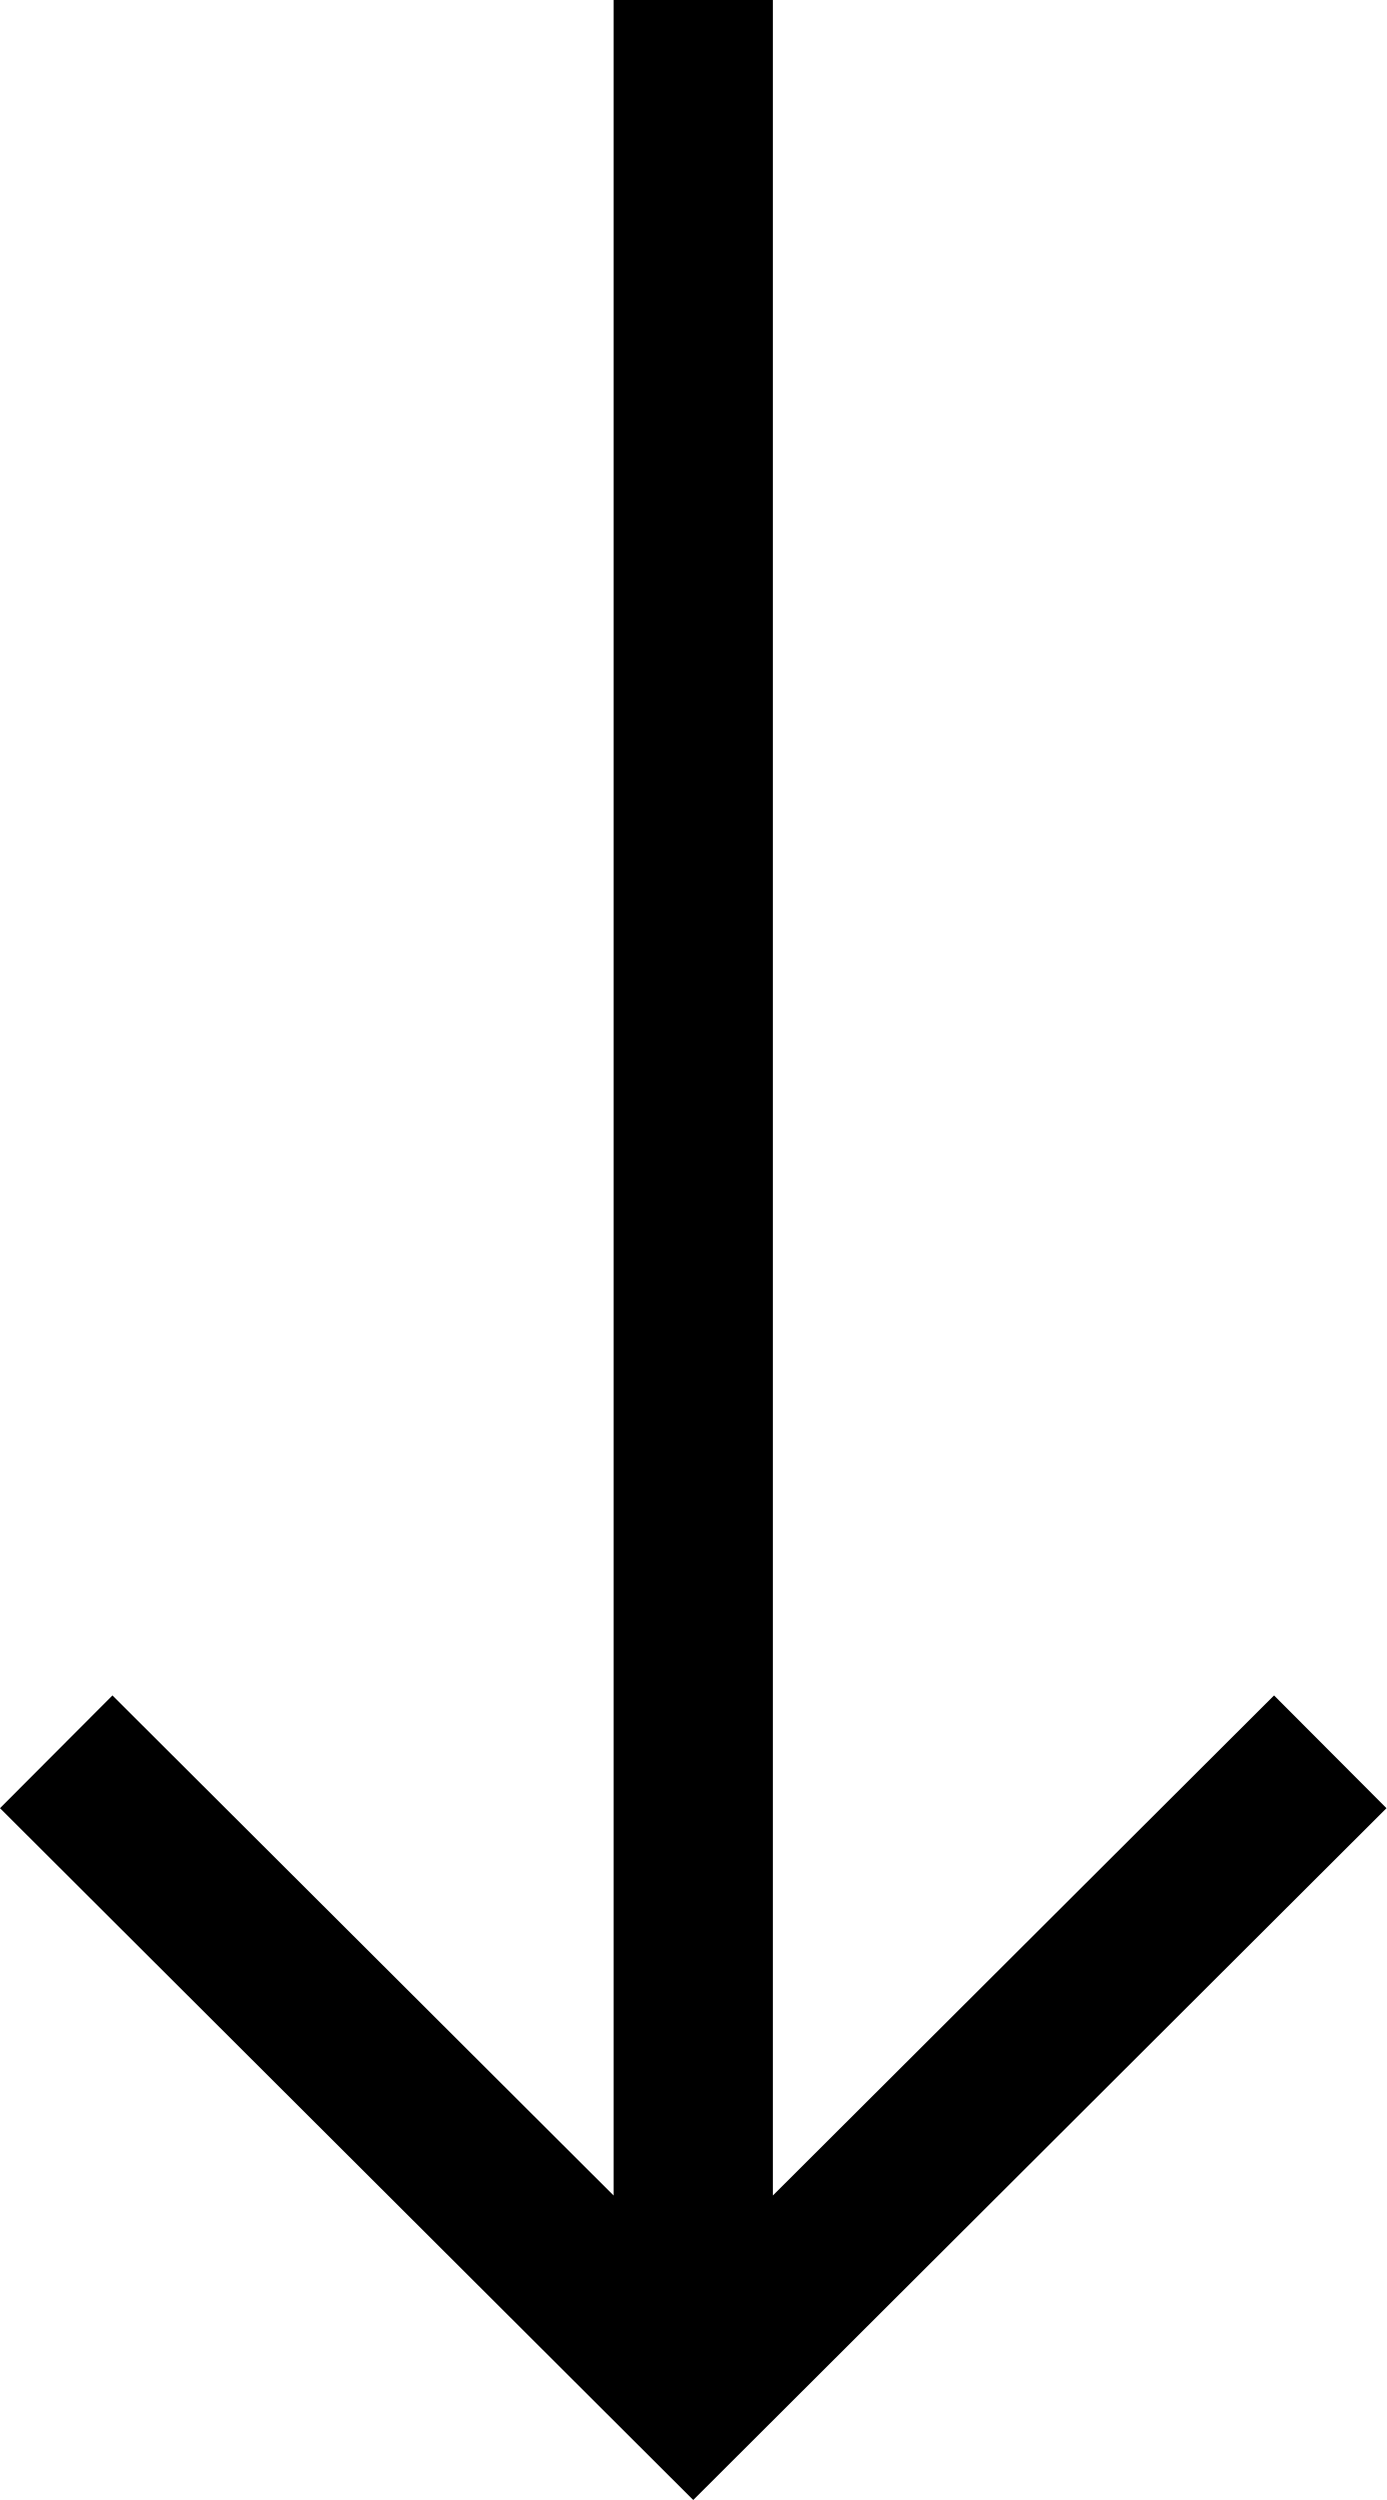
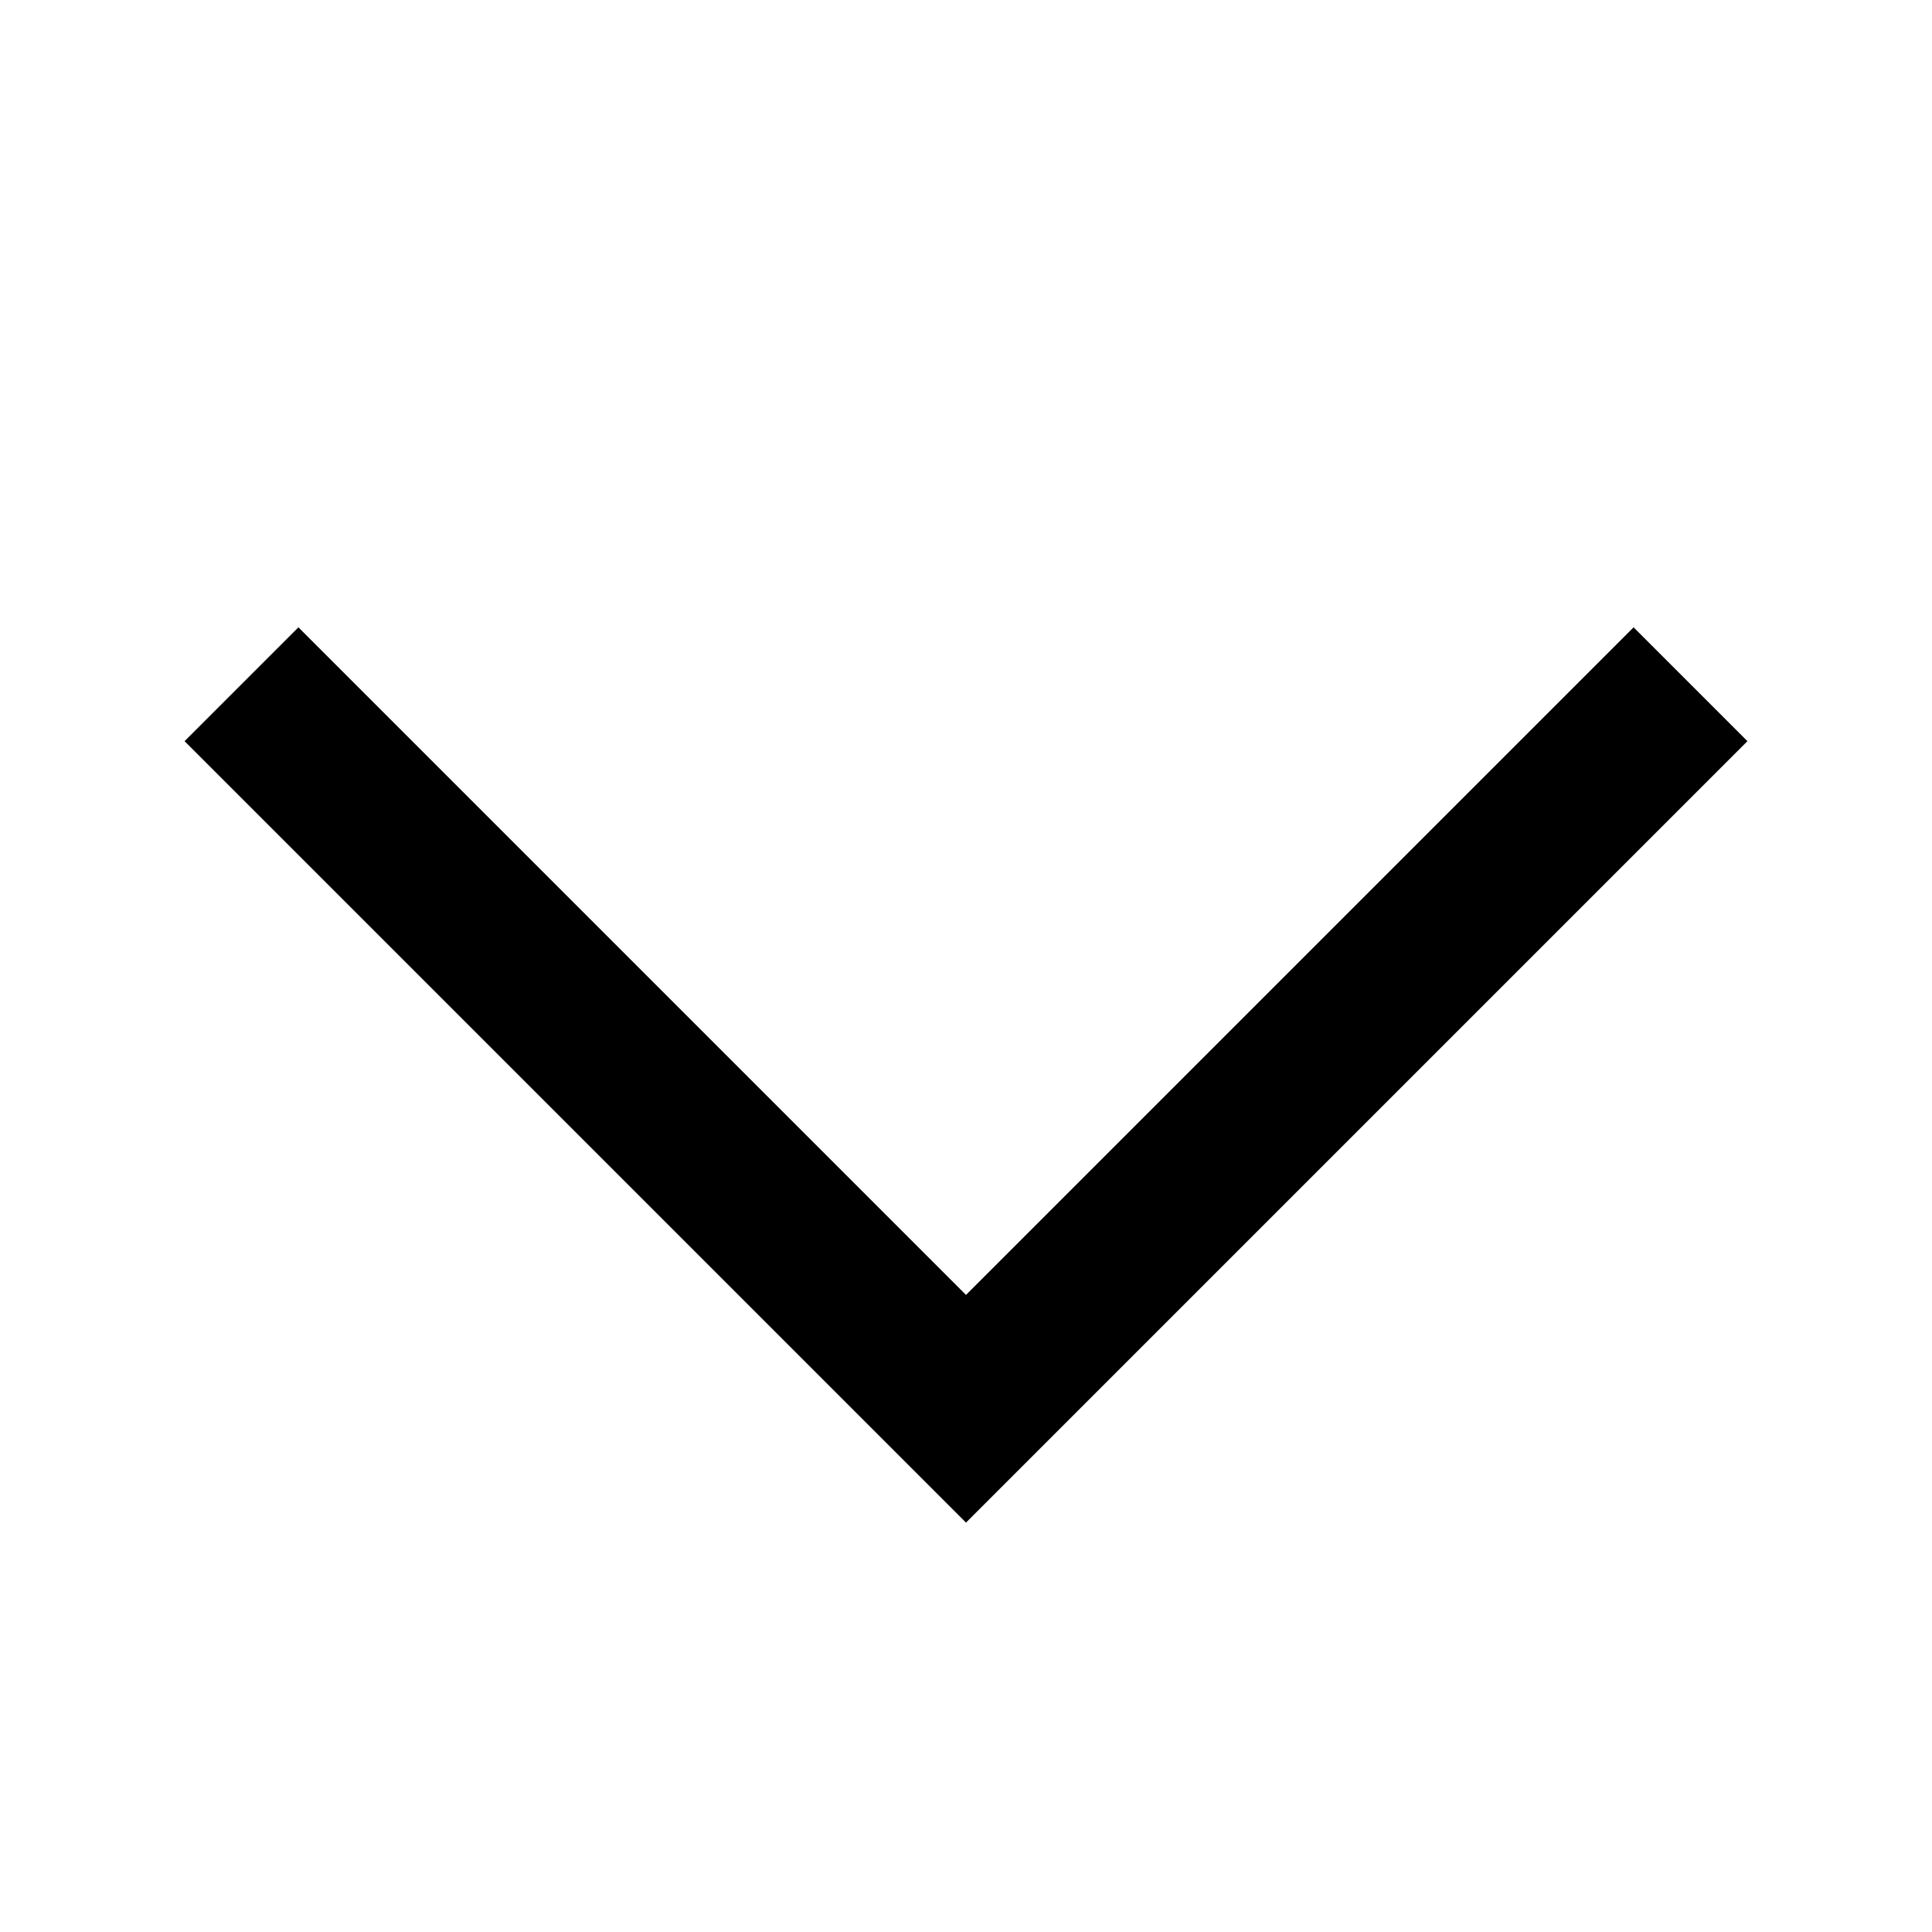
- <svg xmlns="http://www.w3.org/2000/svg" id="down-arrow-low-below" style="enable-background:new 0 0 8.706 15.698;" version="1.1" viewBox="0 0 8.706 15.698" xml:space="preserve">
-   <polygon points="8,10.646 4.853,13.786 4.853,0 3.853,0 3.853,13.786 0.706,10.646 0,11.354 4.353,15.698 8.706,11.354 " />
+ <svg xmlns="http://www.w3.org/2000/svg" enable-background="new 0 0 24 24" id="Layer_1" version="1.0" viewBox="0 0 24 24" xml:space="preserve">
+   <polyline fill="none" points="21,8.5 12,17.5 3,8.5 " stroke="#000000" stroke-miterlimit="10" stroke-width="2" />
</svg>
